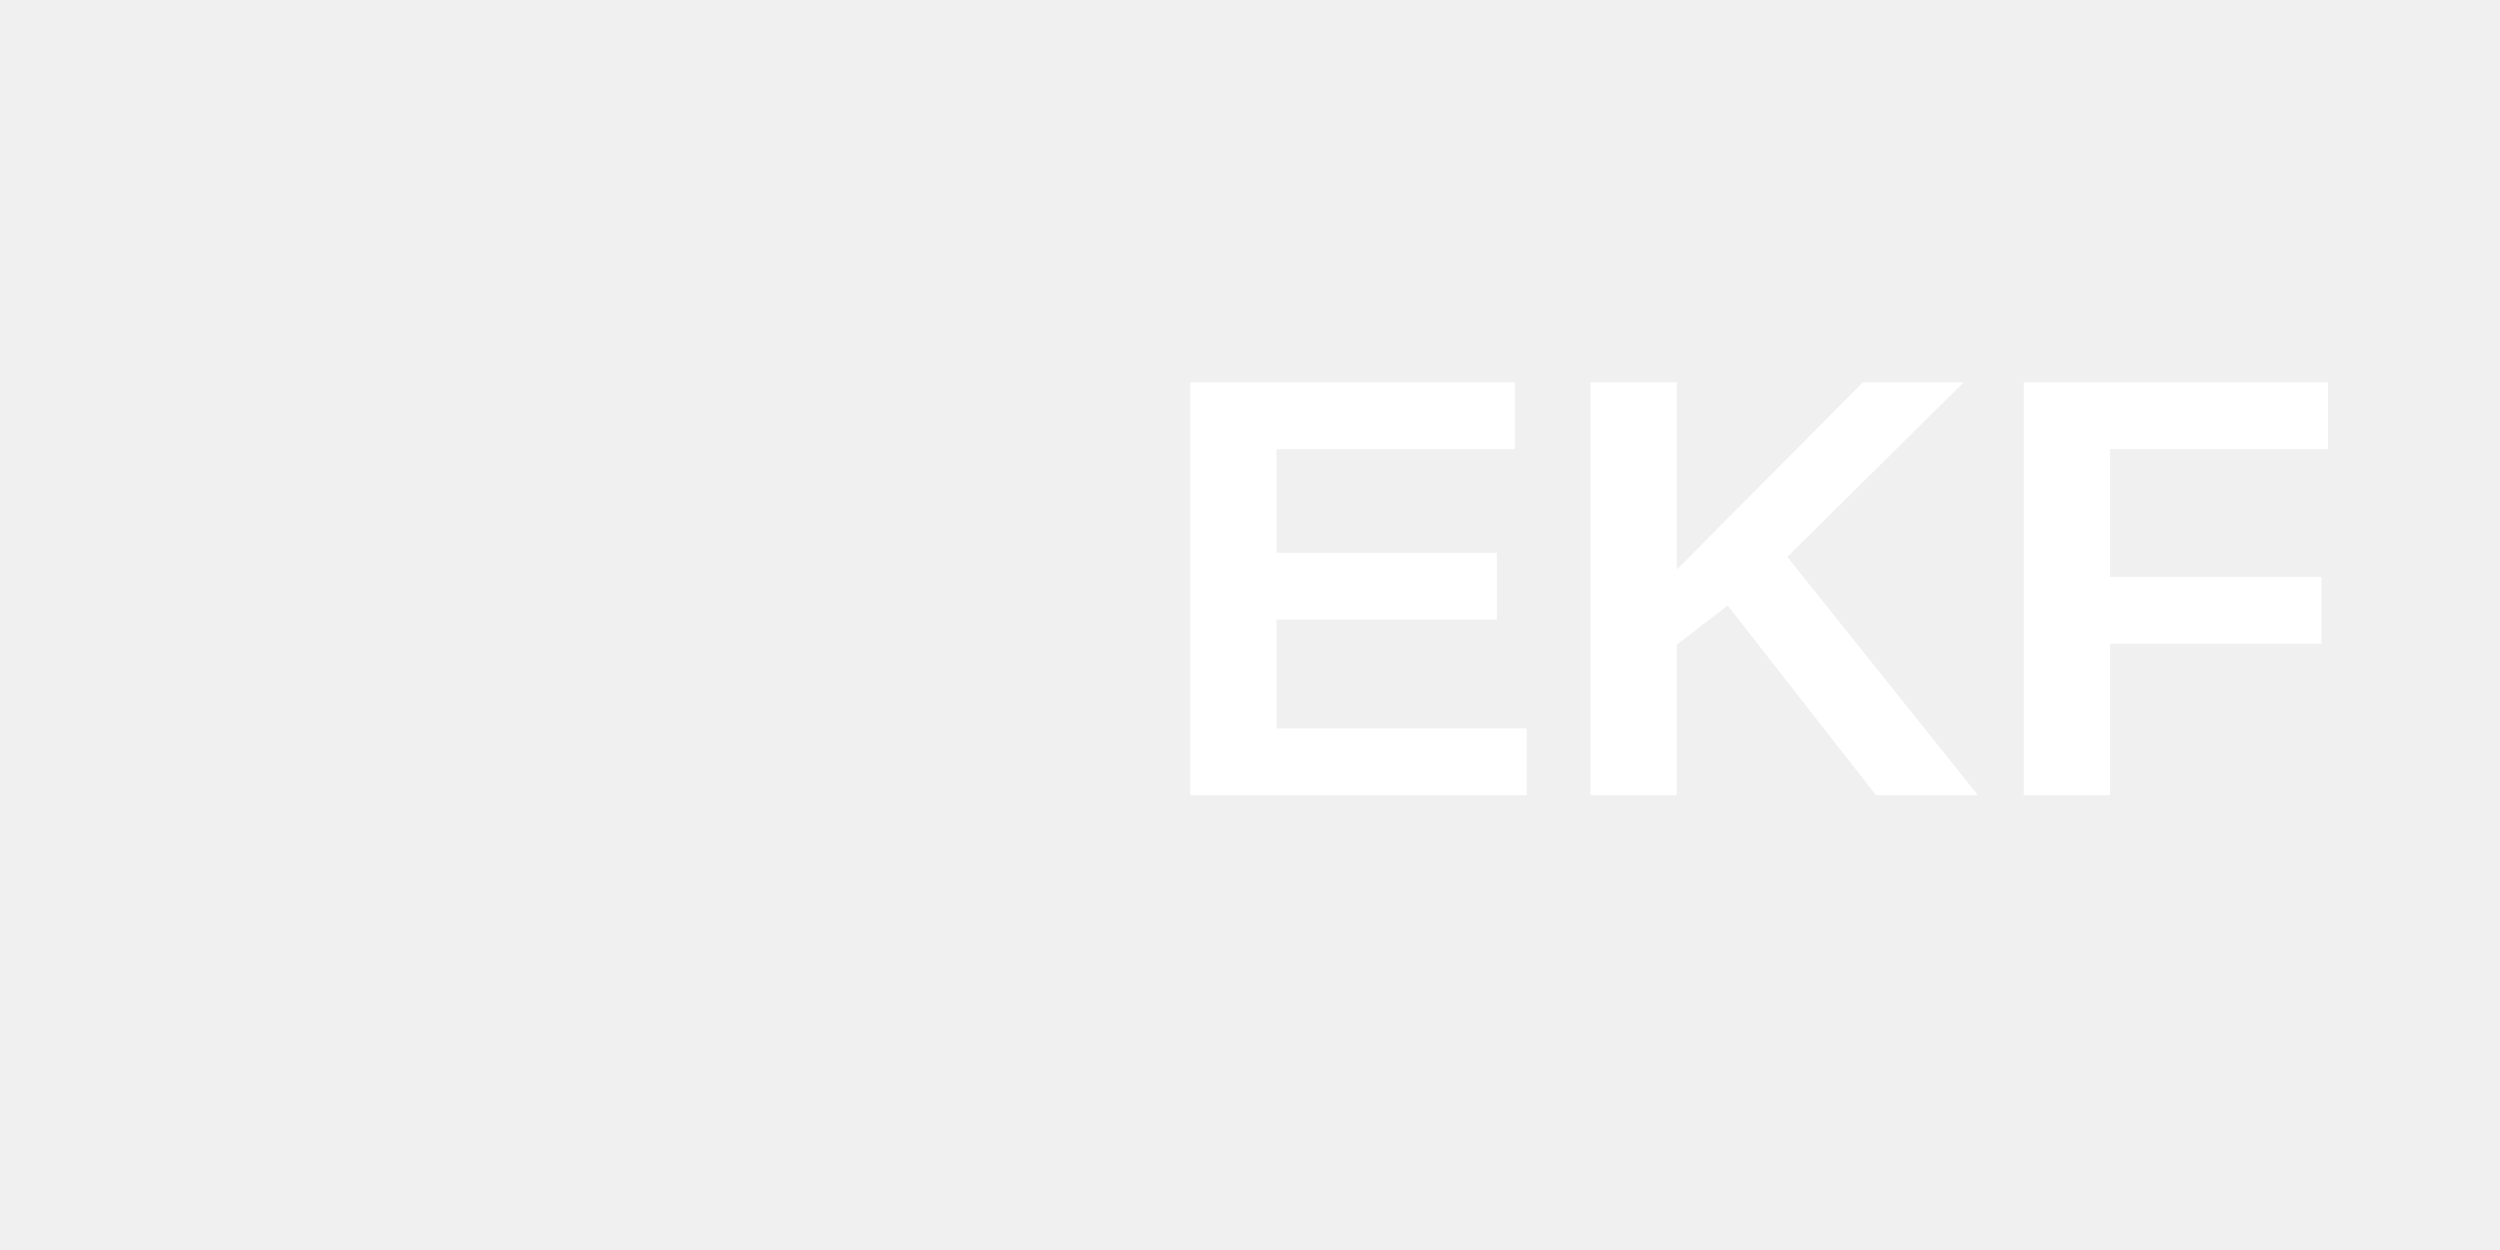
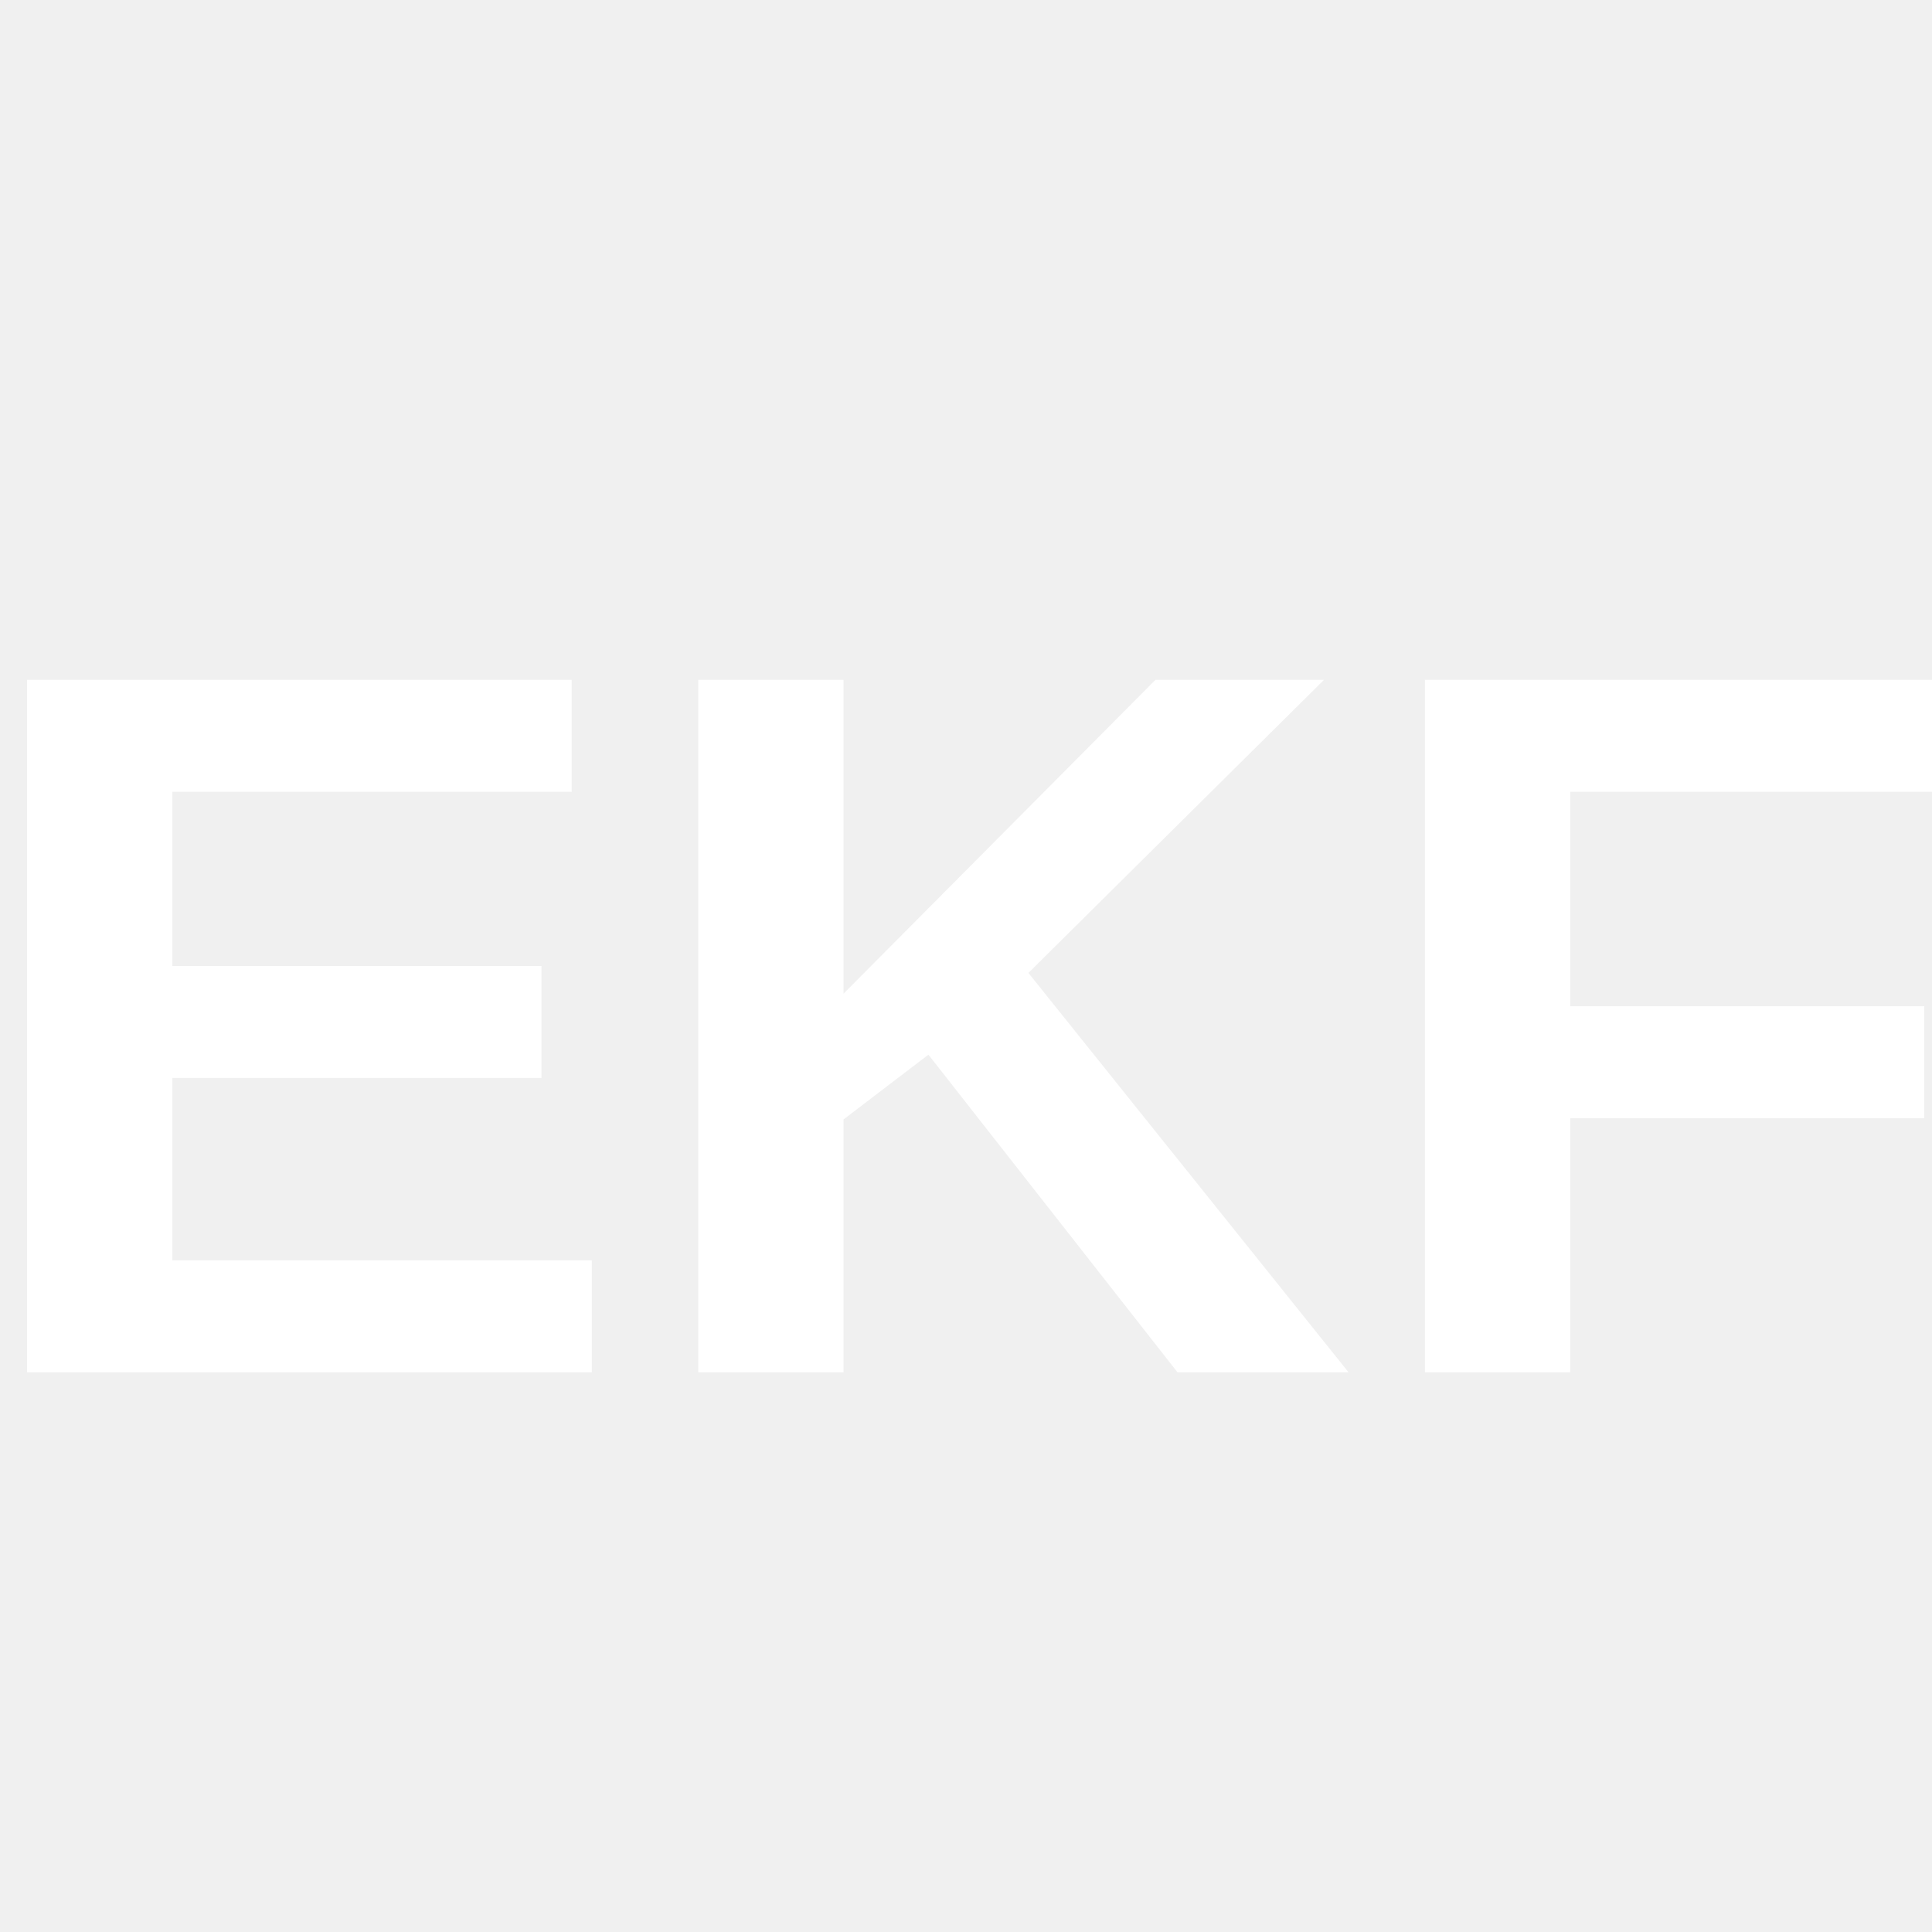
- <svg xmlns="http://www.w3.org/2000/svg" width="200" height="100" viewBox="0 0 200 100" fill="none">
-   <rect width="200" height="100" fill="transparent" />
-   <text x="70%" y="50%" dominant-baseline="middle" text-anchor="middle" font-family="Arial, sans-serif" font-size="48" font-weight="bold" fill="white">EKF</text>
+ <svg xmlns="http://www.w3.org/2000/svg" width="100px" height="100px" viewBox="0 0 48 48">
+   <defs>
+     <style>
+       .a { fill: #ffffff; } /* белый цвет для всех элементов с классом a */
+     </style>
+   </defs>
+   <text x="24" y="27" dominant-baseline="middle" text-anchor="middle" class="a" font-family="Arial, sans-serif" font-size="25" font-weight="bold">
+     EKF
+   </text>
</svg>
